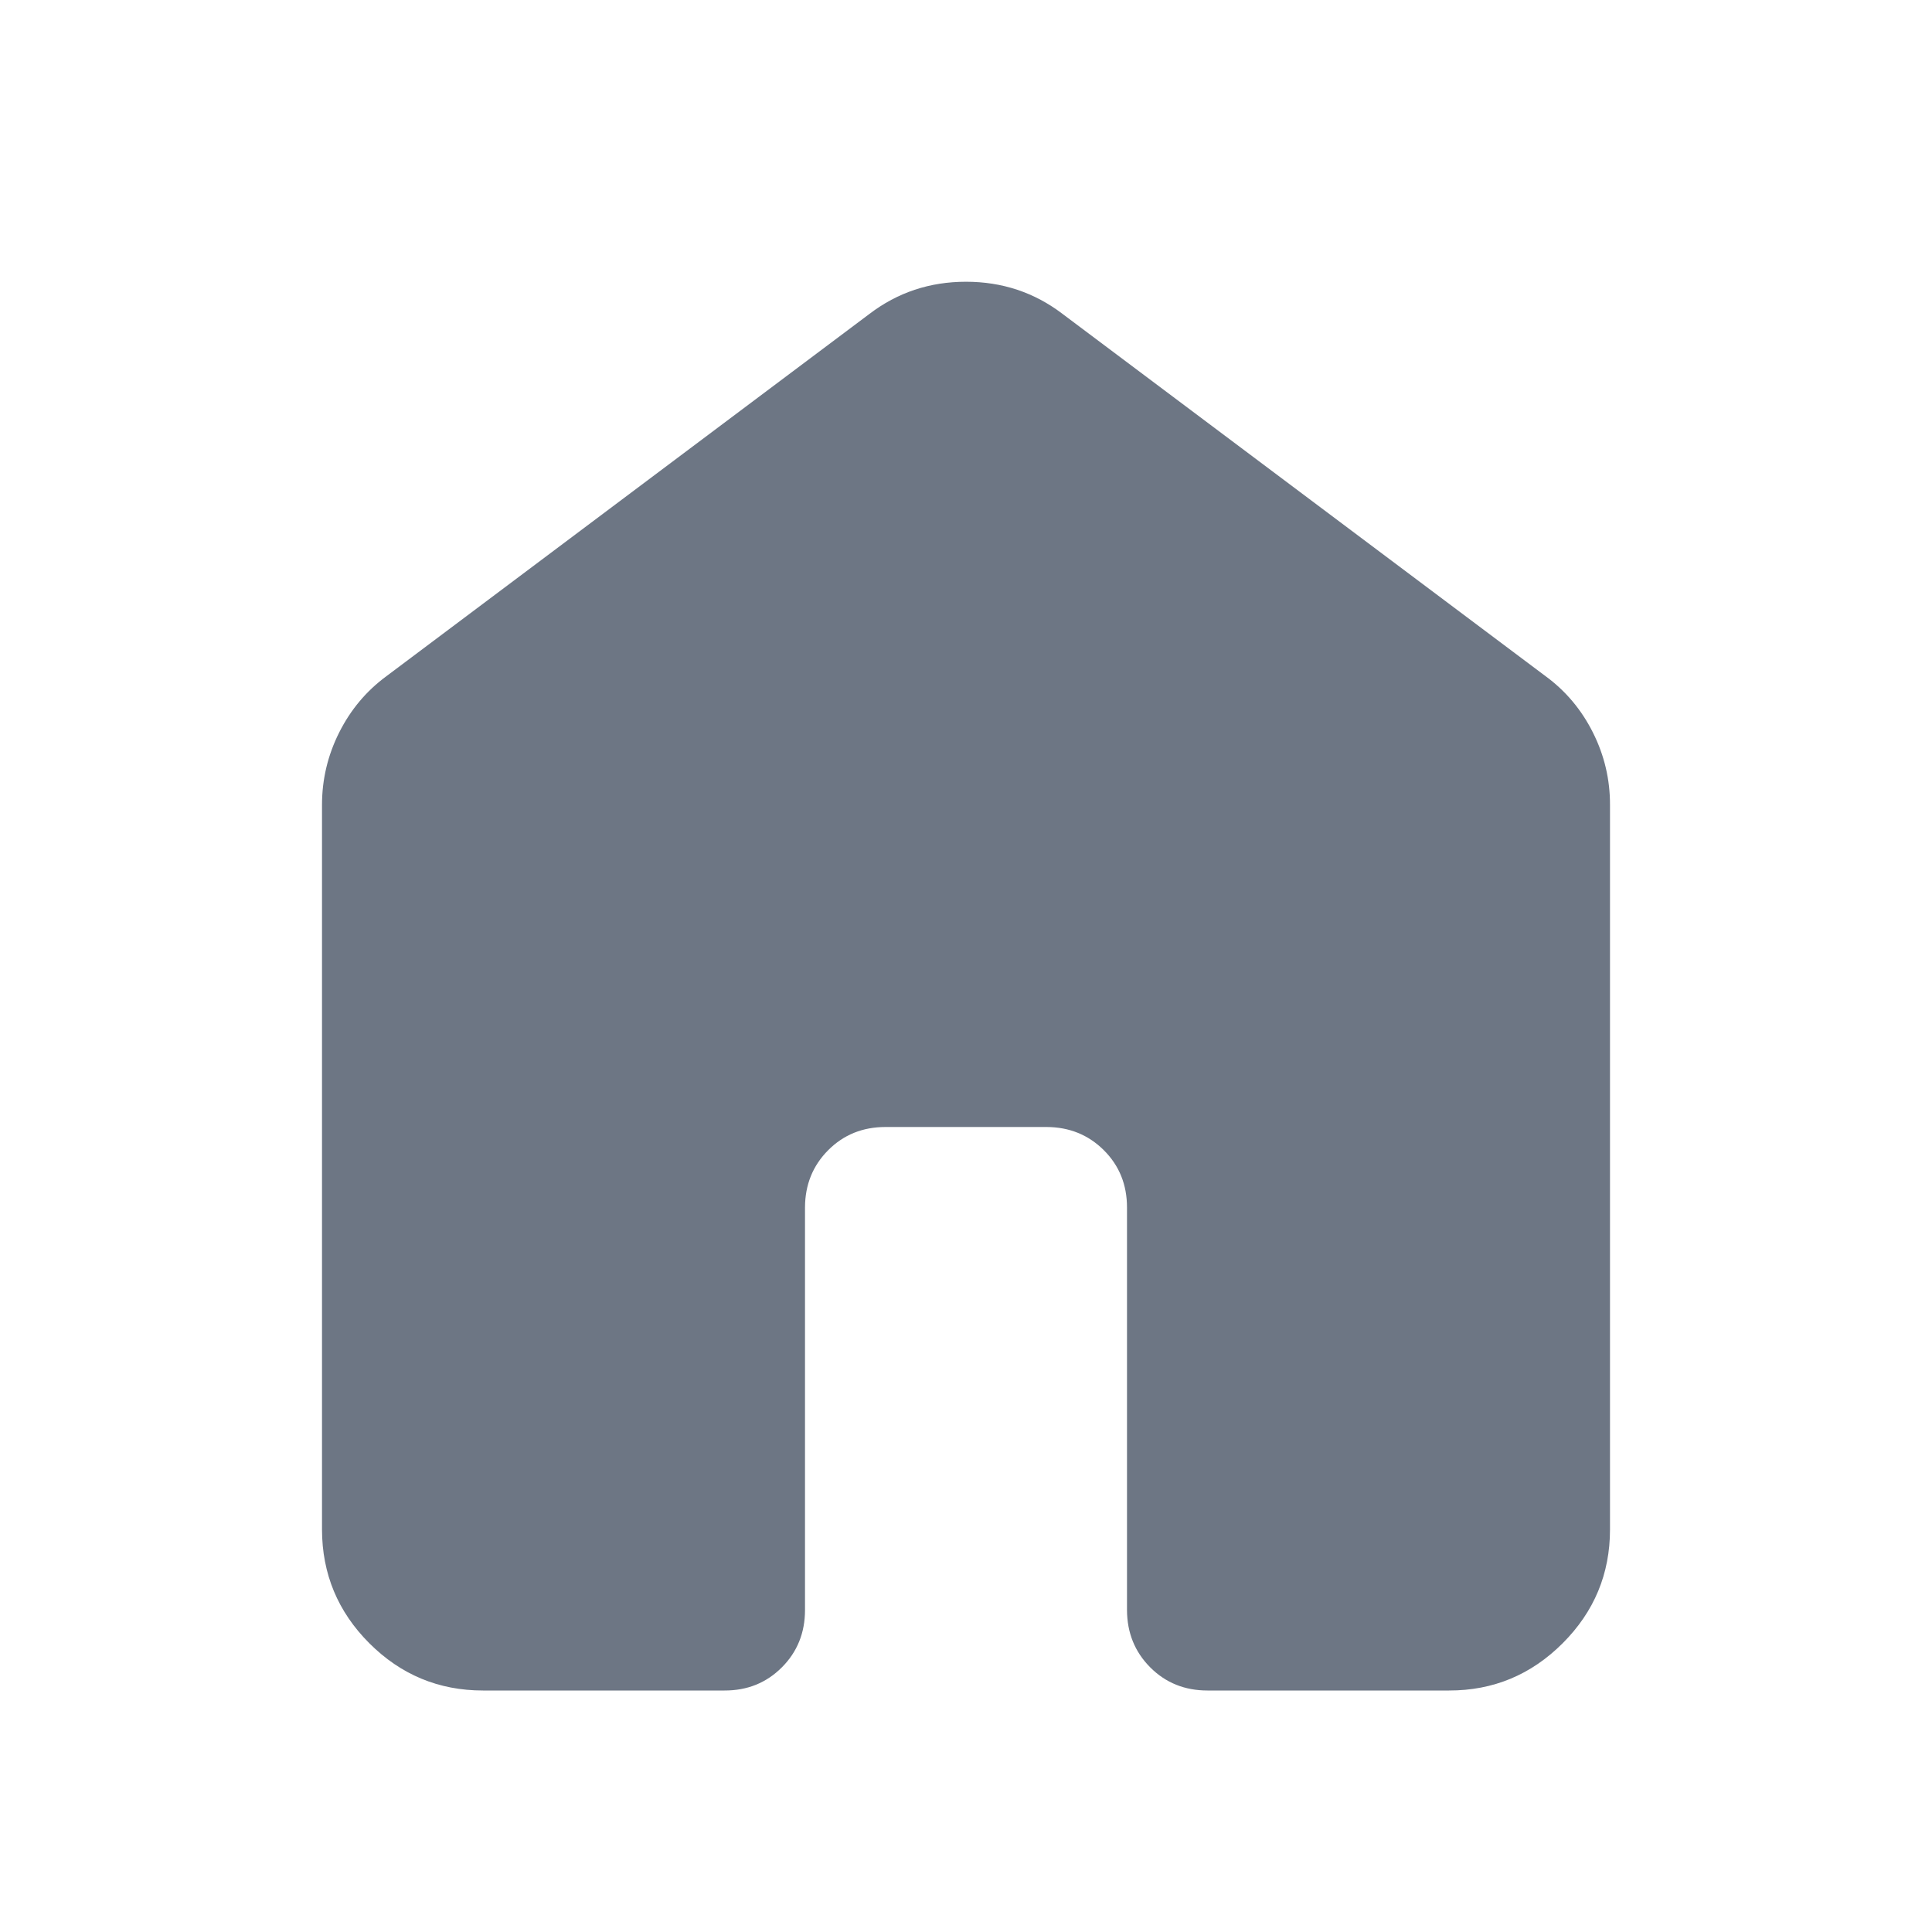
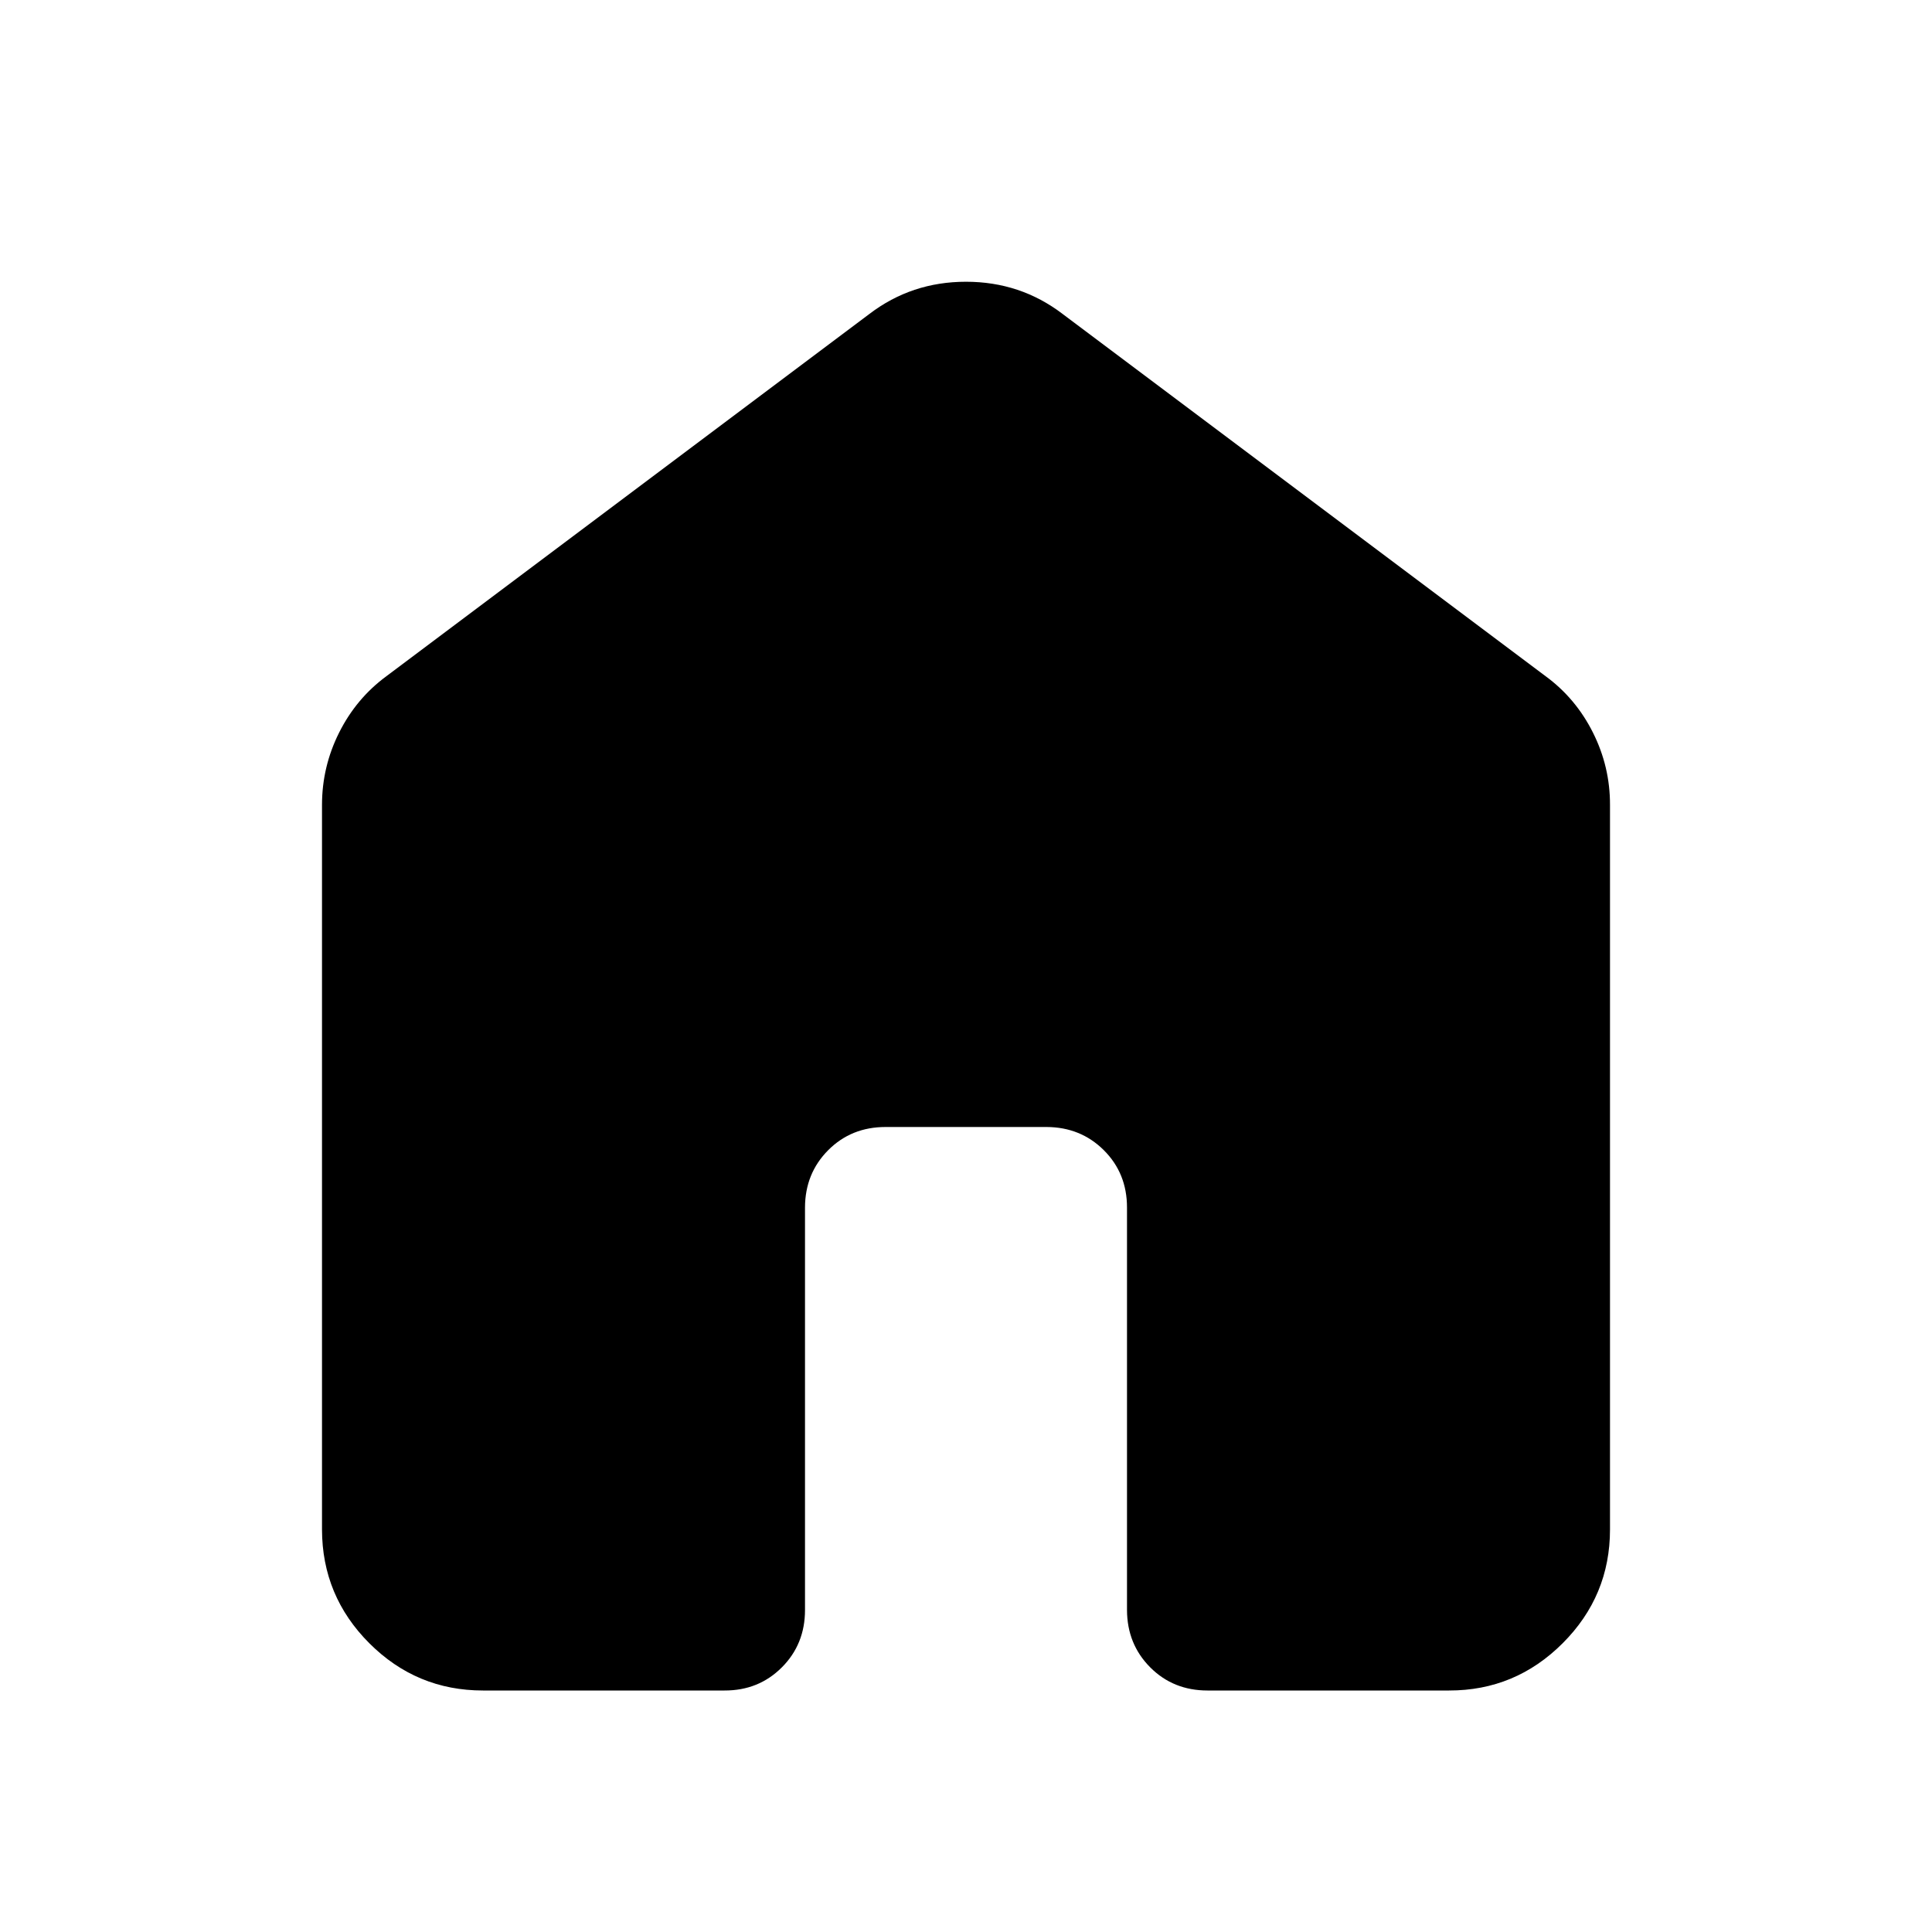
<svg xmlns="http://www.w3.org/2000/svg" width="24" height="24" viewBox="0 0 24 24" fill="none">
-   <path d="M4 19V10C4 9.683 4.071 9.383 4.213 9.1C4.355 8.817 4.551 8.583 4.8 8.4L10.8 3.9C11.15 3.633 11.55 3.5 12 3.5C12.45 3.5 12.85 3.633 13.2 3.9L19.2 8.4C19.45 8.583 19.646 8.817 19.788 9.1C19.93 9.383 20.001 9.683 20 10V19C20 19.55 19.804 20.021 19.412 20.413C19.02 20.805 18.549 21.001 18 21H15C14.717 21 14.479 20.904 14.288 20.712C14.097 20.52 14.001 20.283 14 20V15C14 14.717 13.904 14.479 13.712 14.288C13.52 14.097 13.283 14.001 13 14H11C10.717 14 10.479 14.096 10.288 14.288C10.097 14.48 10.001 14.717 10 15V20C10 20.283 9.904 20.521 9.712 20.713C9.52 20.905 9.283 21.001 9 21H6C5.45 21 4.979 20.804 4.588 20.413C4.197 20.022 4.001 19.551 4 19Z" fill="#6D7684" />
+   <path d="M4 19V10C4 9.683 4.071 9.383 4.213 9.1C4.355 8.817 4.551 8.583 4.8 8.4L10.8 3.9C11.15 3.633 11.55 3.5 12 3.5C12.45 3.5 12.85 3.633 13.2 3.9L19.2 8.4C19.45 8.583 19.646 8.817 19.788 9.1C19.93 9.383 20.001 9.683 20 10V19C20 19.55 19.804 20.021 19.412 20.413C19.02 20.805 18.549 21.001 18 21H15C14.717 21 14.479 20.904 14.288 20.712C14.097 20.52 14.001 20.283 14 20V15C14 14.717 13.904 14.479 13.712 14.288C13.52 14.097 13.283 14.001 13 14H11C10.717 14 10.479 14.096 10.288 14.288C10.097 14.48 10.001 14.717 10 15V20C10 20.283 9.904 20.521 9.712 20.713C9.52 20.905 9.283 21.001 9 21H6C5.45 21 4.979 20.804 4.588 20.413C4.197 20.022 4.001 19.551 4 19Z" fill="currentColor" />
</svg>
